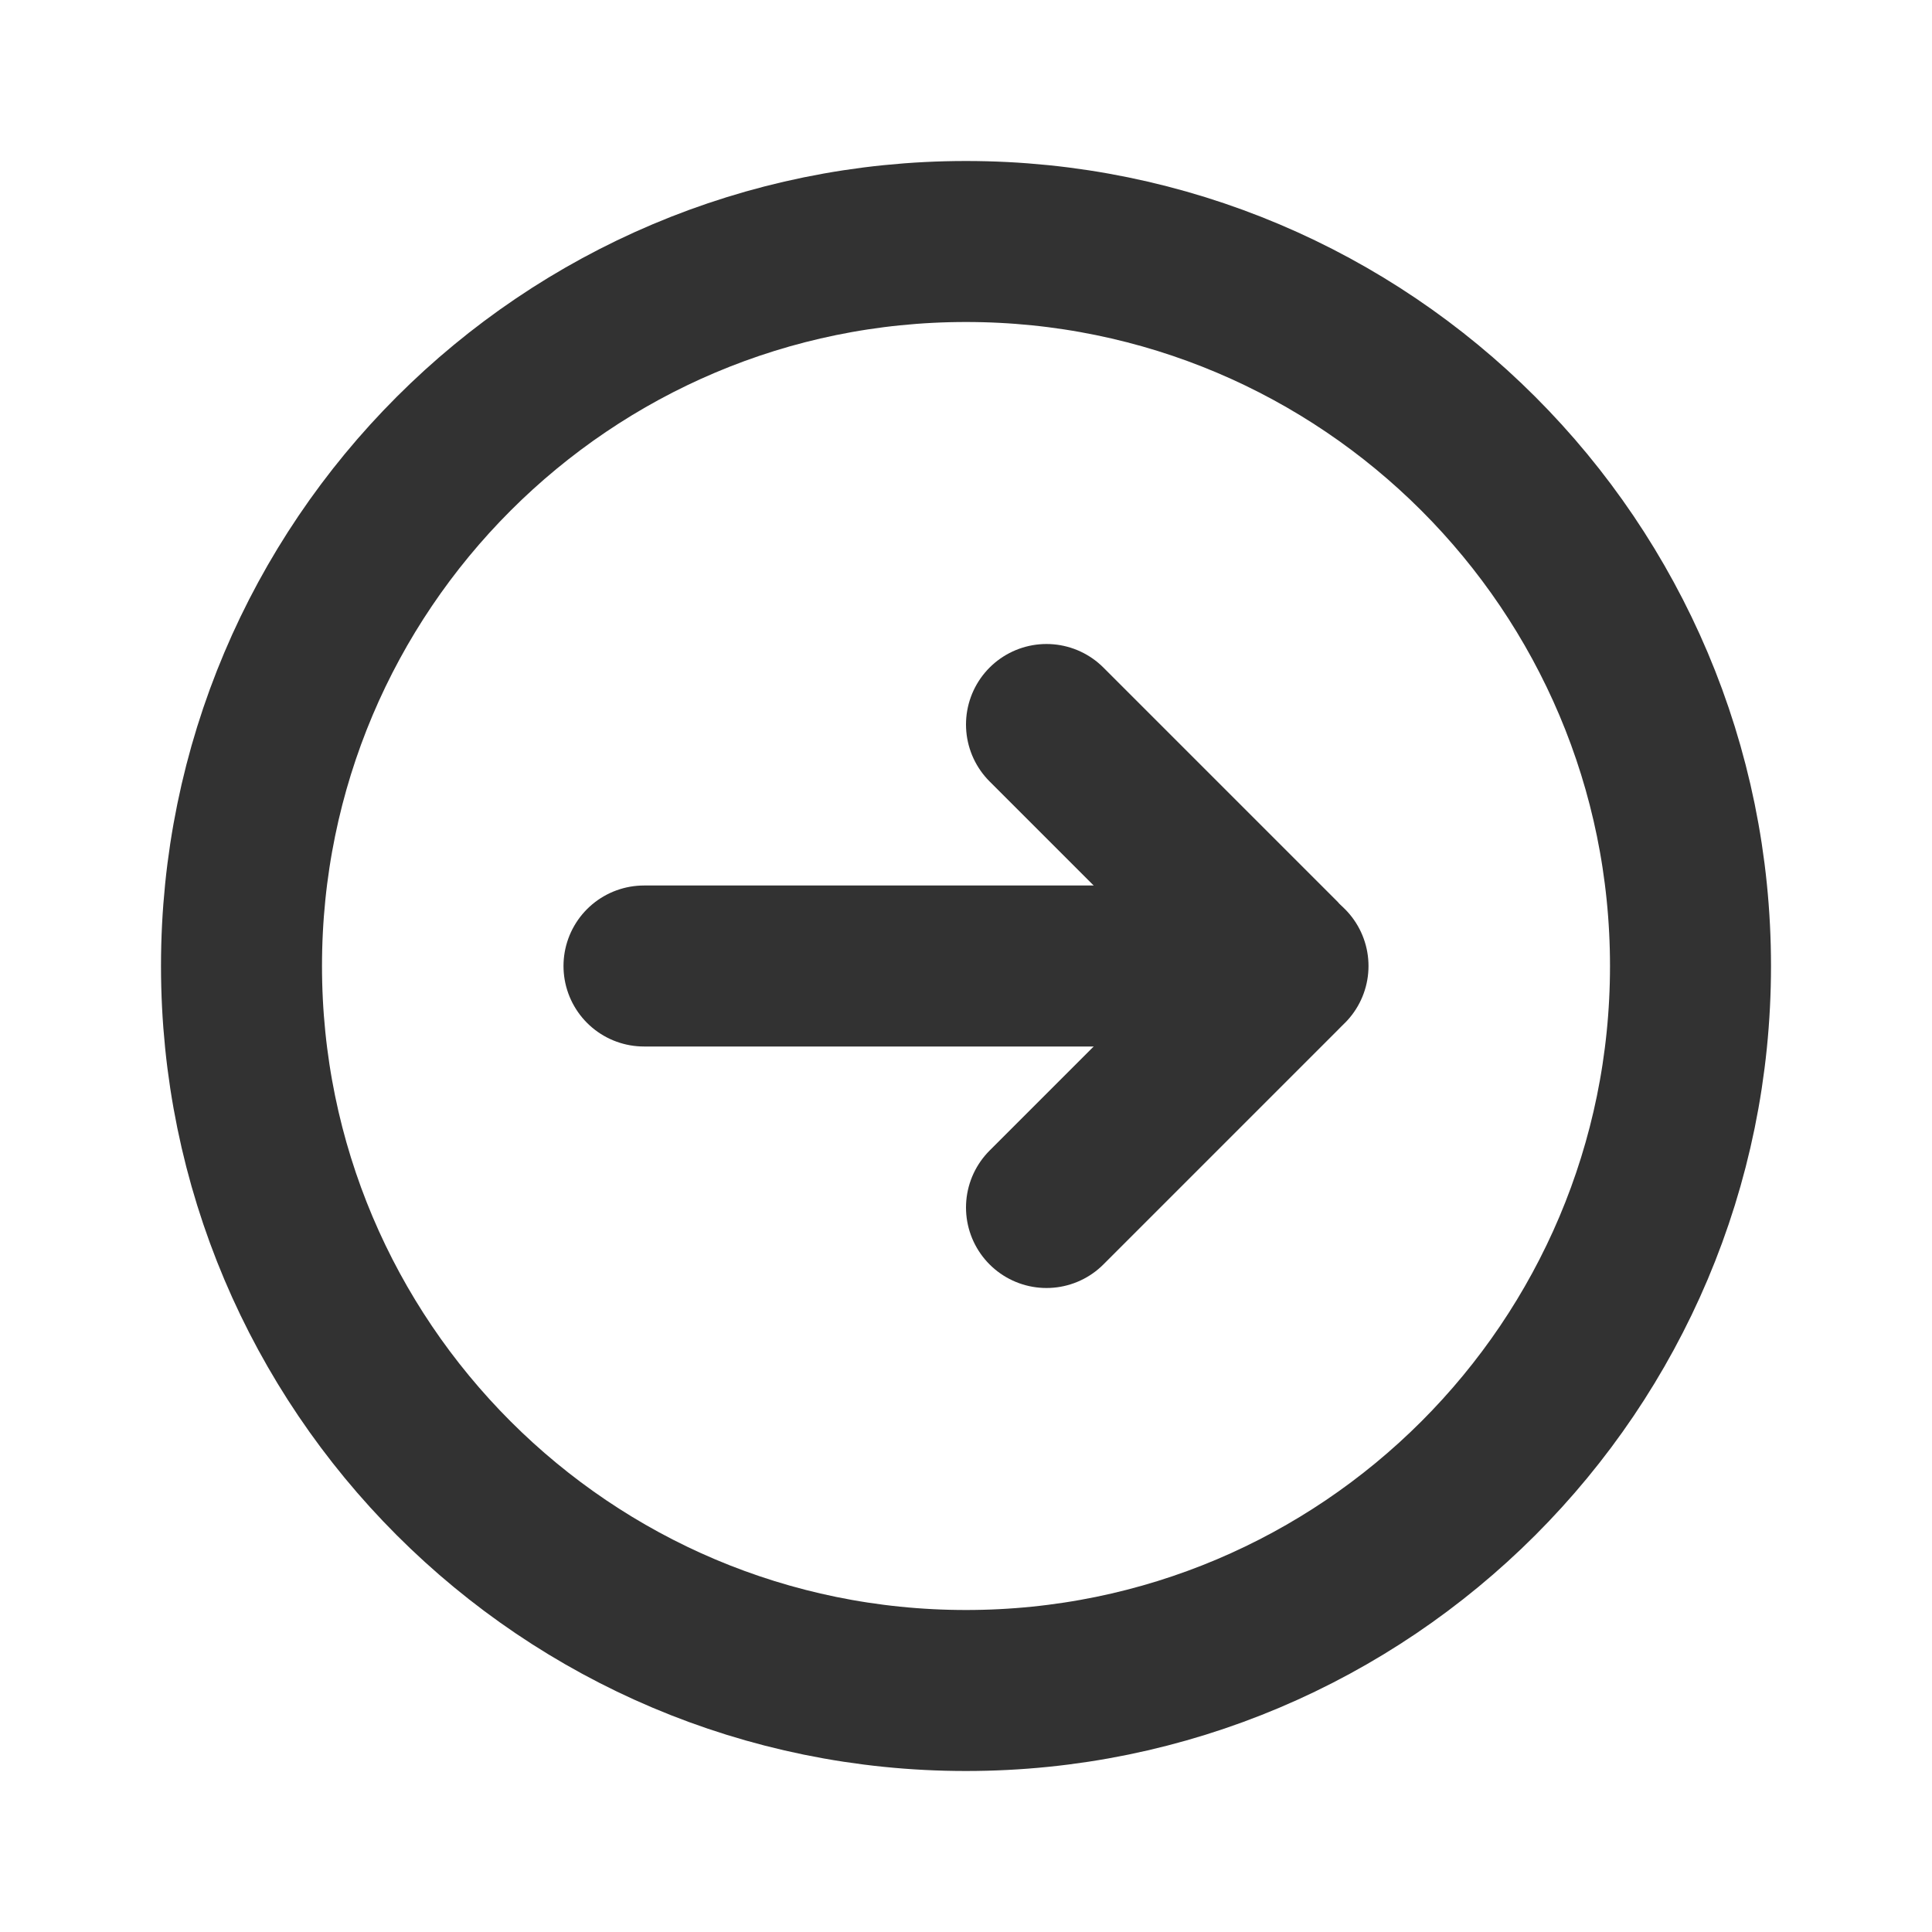
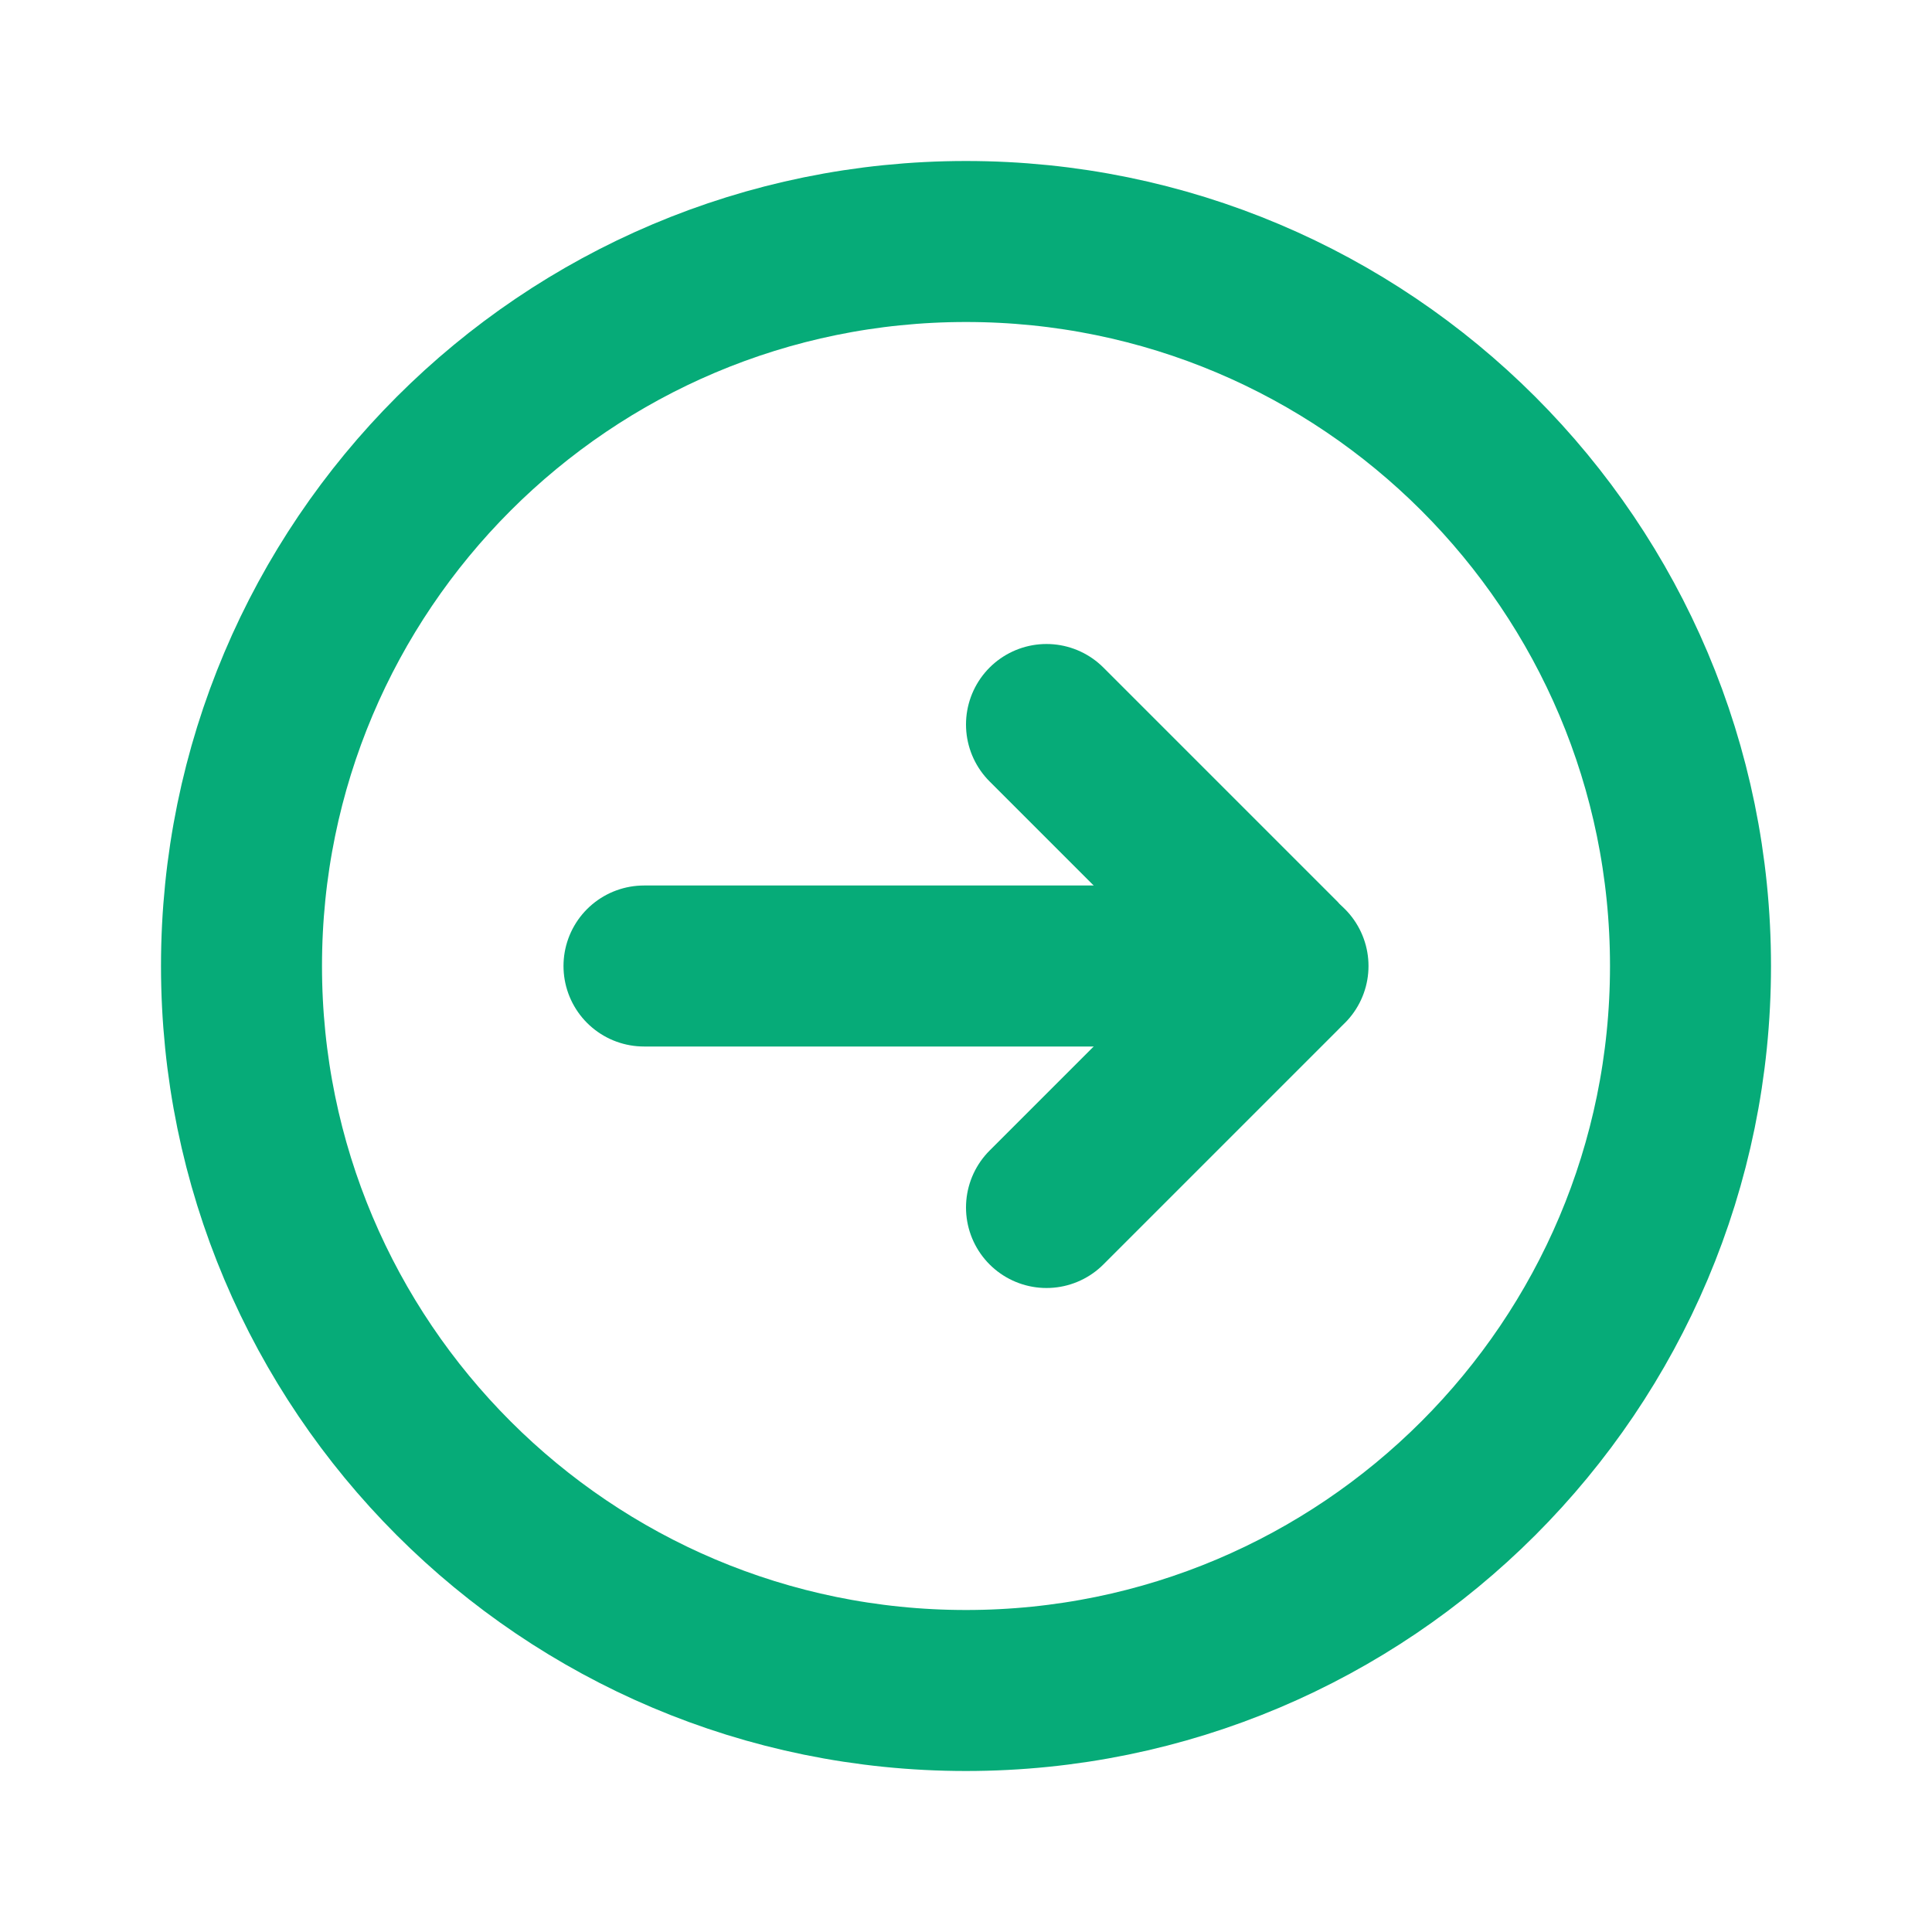
- <svg xmlns="http://www.w3.org/2000/svg" width="40px" height="40px" viewBox="0 0 24 24" fill="none">
-   <path d="M21 12C21 16.971 16.971 21 12 21C7.029 21 3 16.971 3 12C3 7.029 7.029 3 12 3C16.971 3 21 7.029 21 12Z" stroke="#323232" stroke-width="2" />
-   <path d="M16 12L8 12" stroke="#323232" stroke-width="2" stroke-linecap="round" stroke-linejoin="round" />
-   <path d="M13 15L15.913 12.087V12.087C15.961 12.039 15.961 11.961 15.913 11.913V11.913L13 9" stroke="#323232" stroke-width="2" stroke-linecap="round" stroke-linejoin="round" />
+ <svg xmlns="http://www.w3.org/2000/svg" width="1.812rem" height="1.812rem" viewBox="0 0 24 24" fill="none">
+   <path d="M21 12C21 16.971 16.971 21 12 21C7.029 21 3 16.971 3 12C3 7.029 7.029 3 12 3C16.971 3 21 7.029 21 12Z" stroke="#06ab78" stroke-width="2" />
+   <path d="M16 12L8 12" stroke="#06ab78" stroke-width="2" stroke-linecap="round" stroke-linejoin="round" />
+   <path d="M13 15L15.913 12.087V12.087C15.961 12.039 15.961 11.961 15.913 11.913V11.913L13 9" stroke="#06ab78" stroke-width="2" stroke-linecap="round" stroke-linejoin="round" />
</svg>
